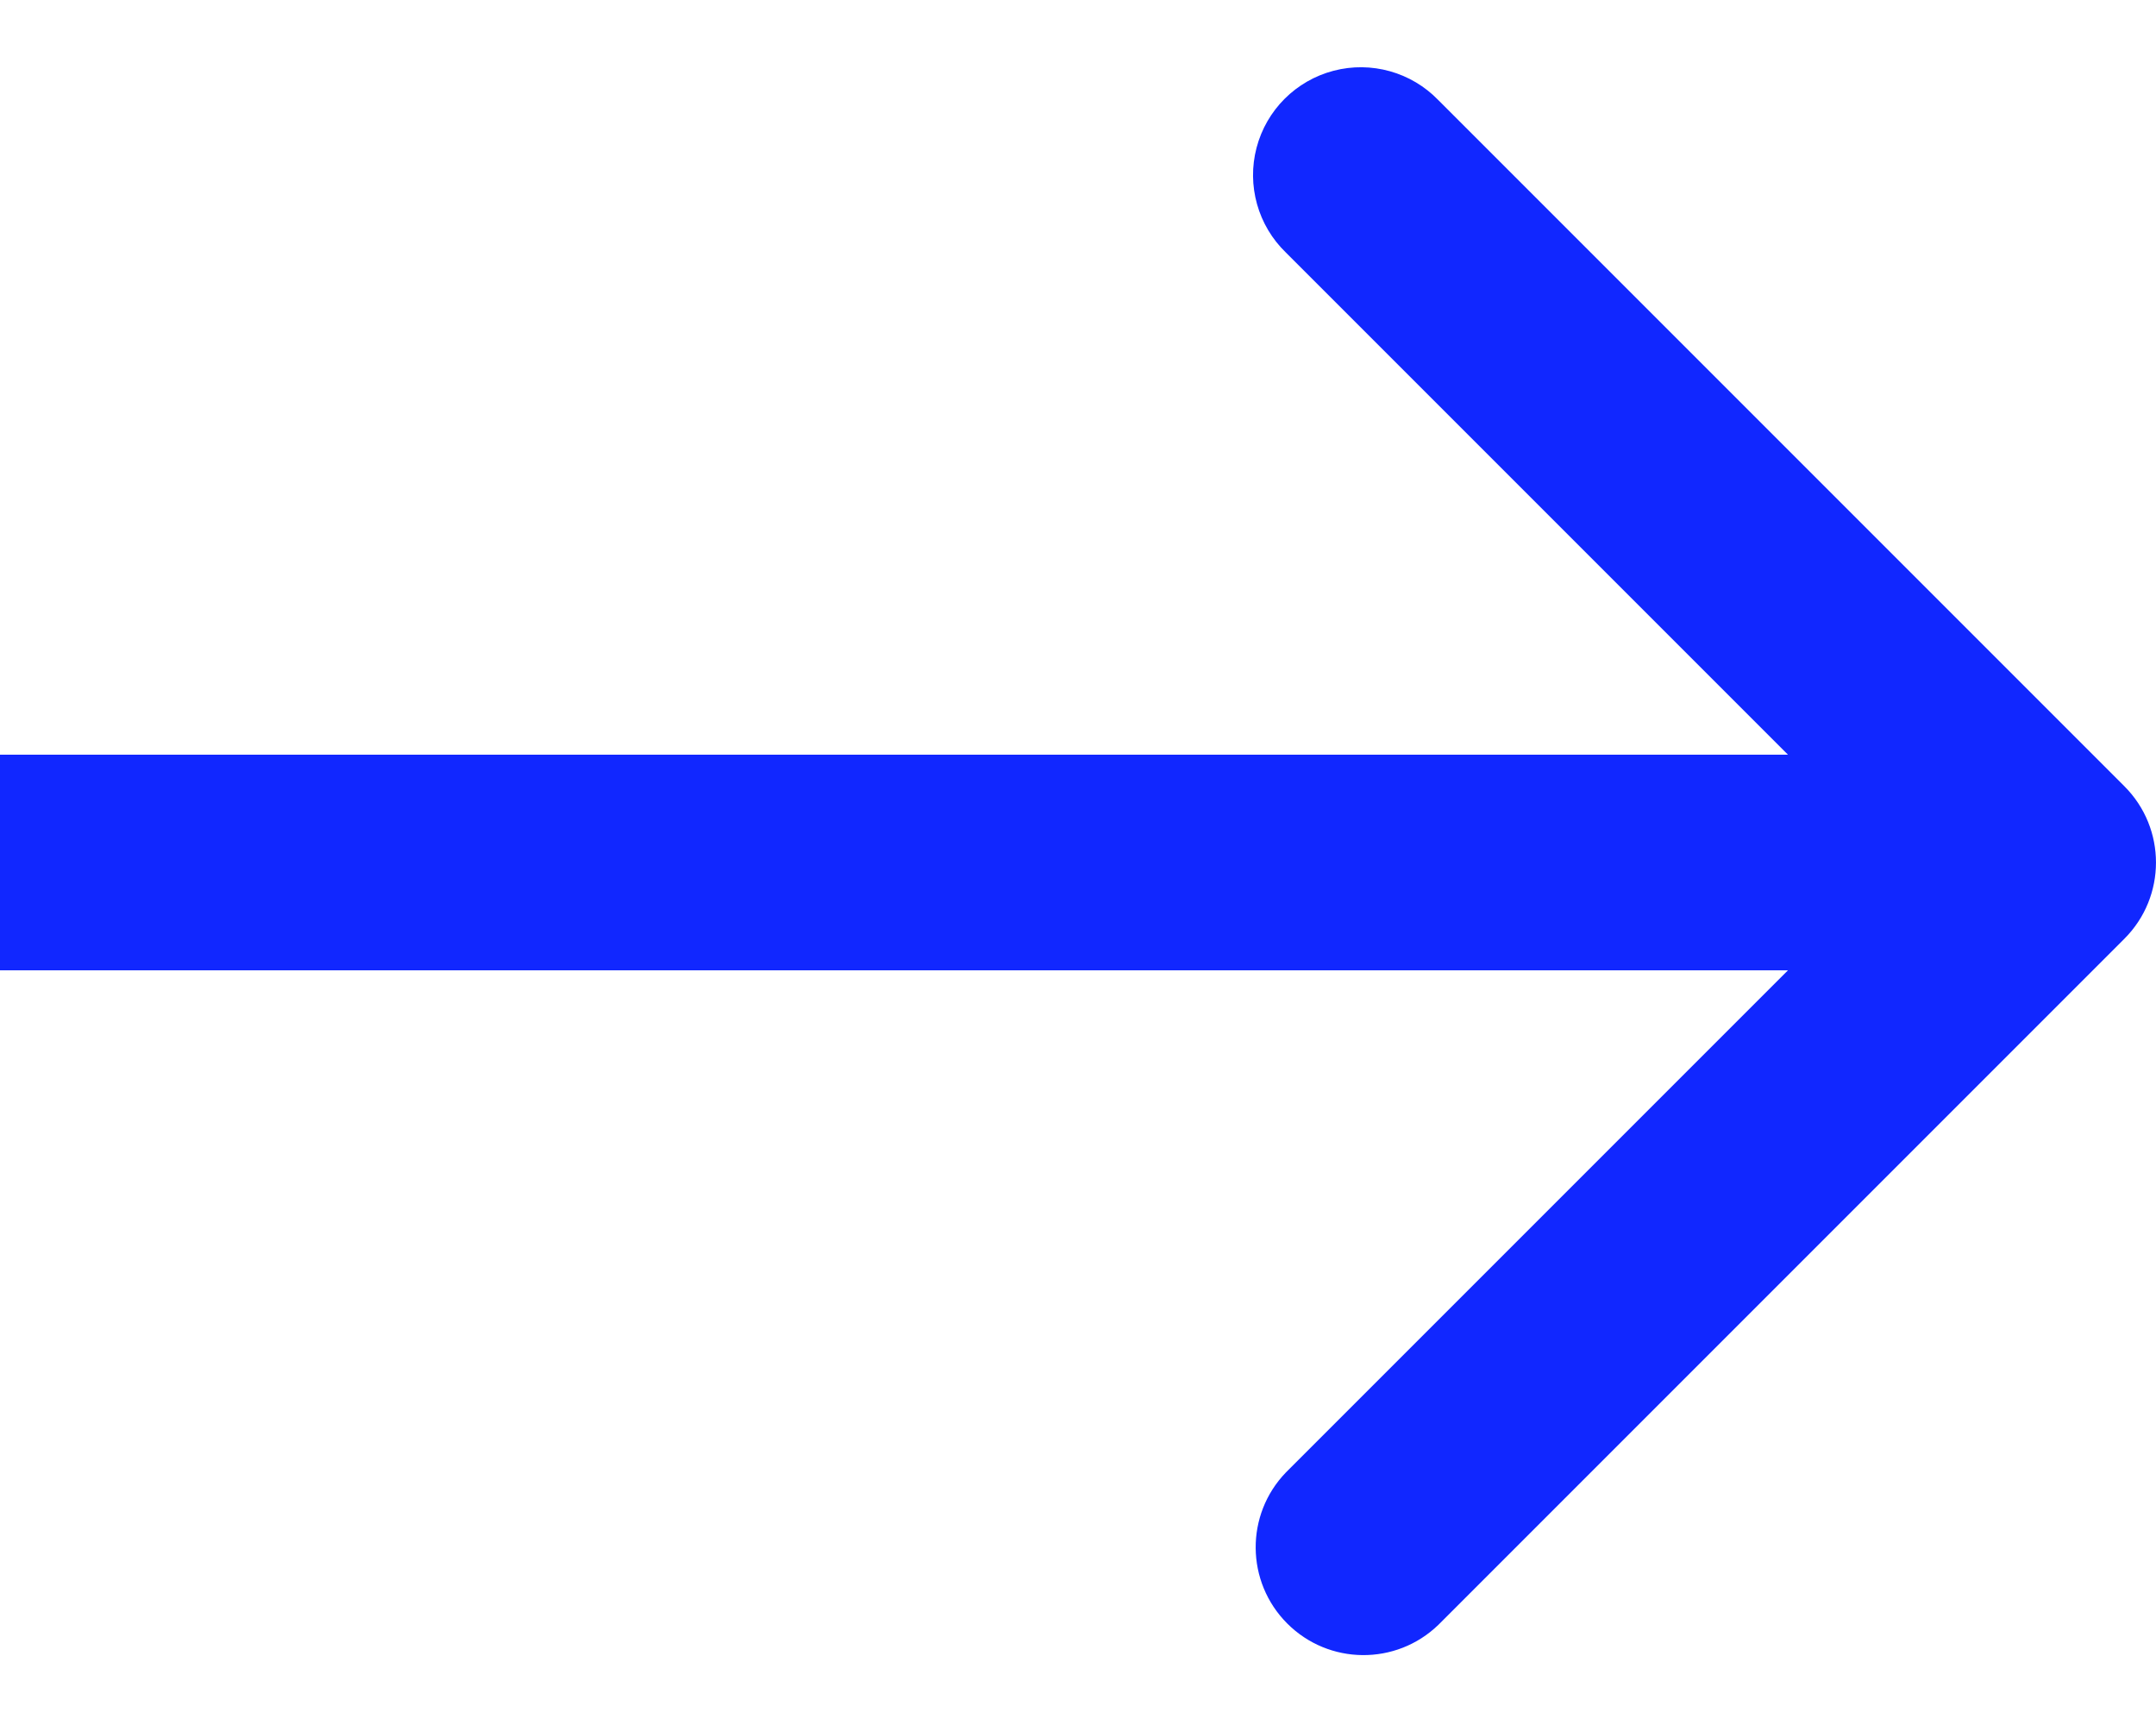
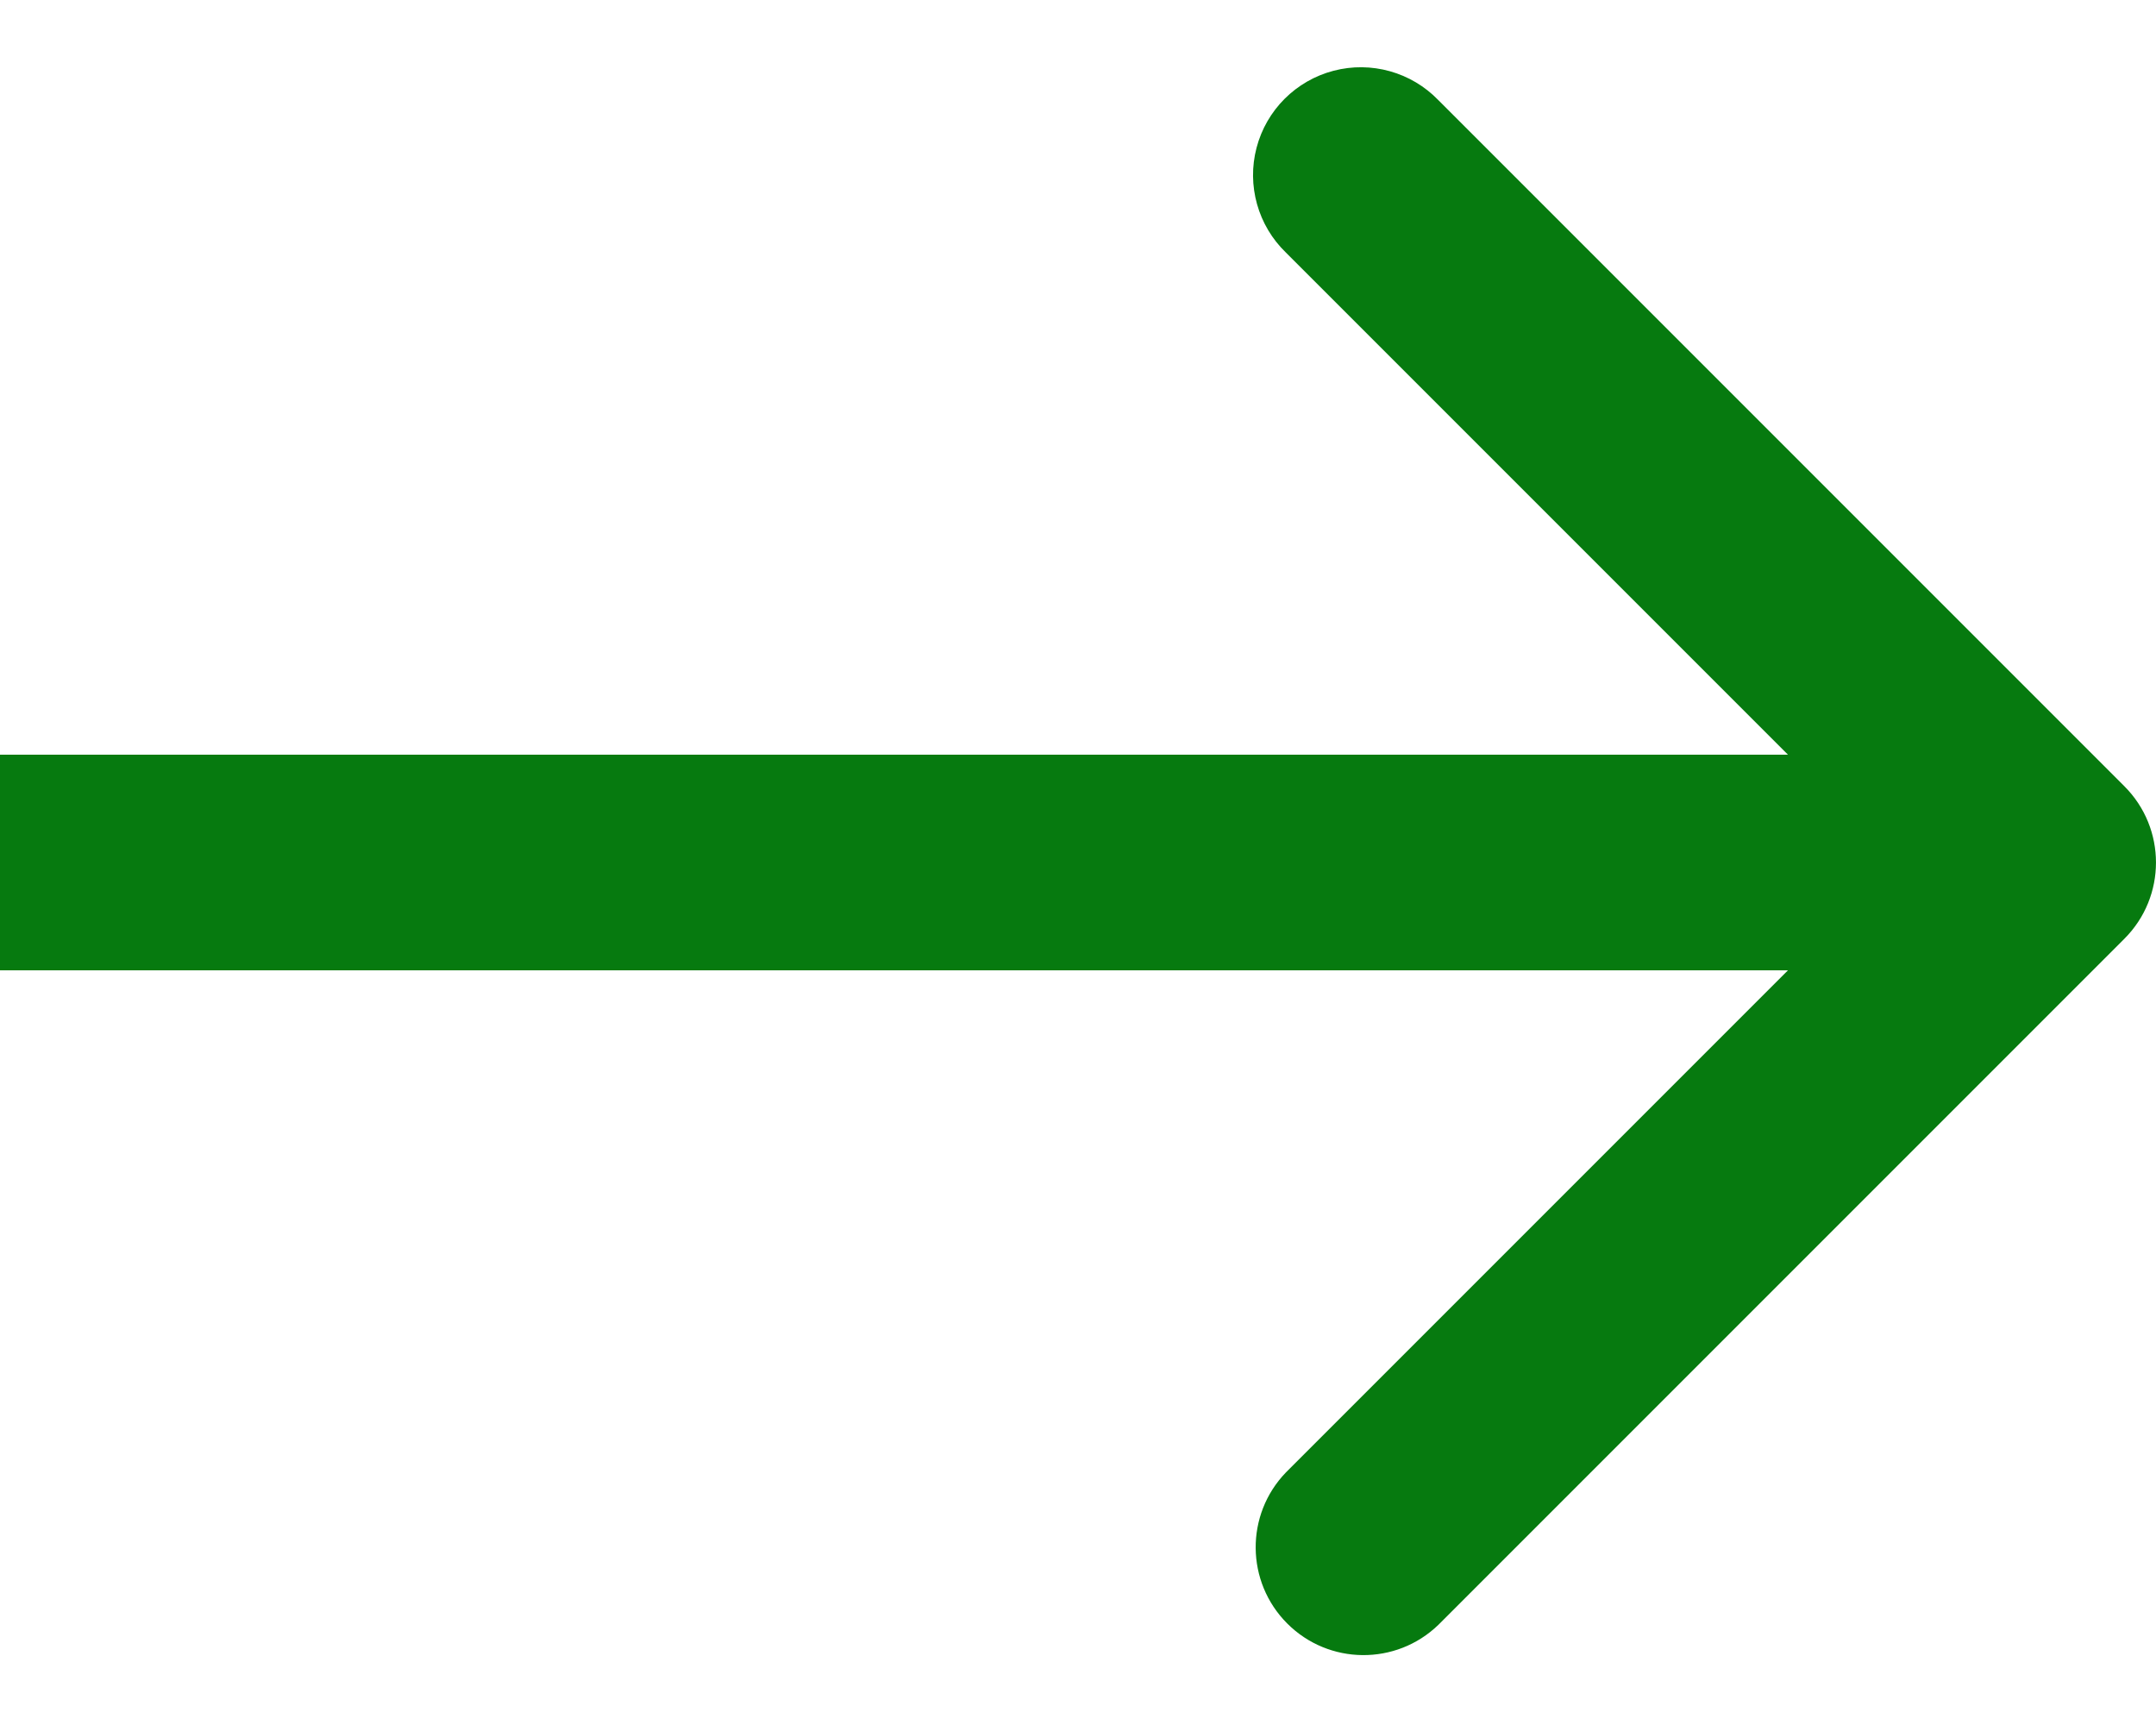
<svg xmlns="http://www.w3.org/2000/svg" fill="none" viewBox="0 0 20 16" id="arrow-right">
-   <path d="M19.707 8.707a1 1 0 000-1.414L13.343.929a1 1 0 10-1.414 1.414L17.586 8l-5.657 5.657a1 1 0 001.414 1.414l6.364-6.364zM0 9h19V7H0v2z" fill="#1127ff" />
+   <path d="M19.707 8.707a1 1 0 000-1.414L13.343.929a1 1 0 10-1.414 1.414L17.586 8l-5.657 5.657a1 1 0 001.414 1.414l6.364-6.364zM0 9h19V7H0v2z" fill="#067a0f" />
</svg>
